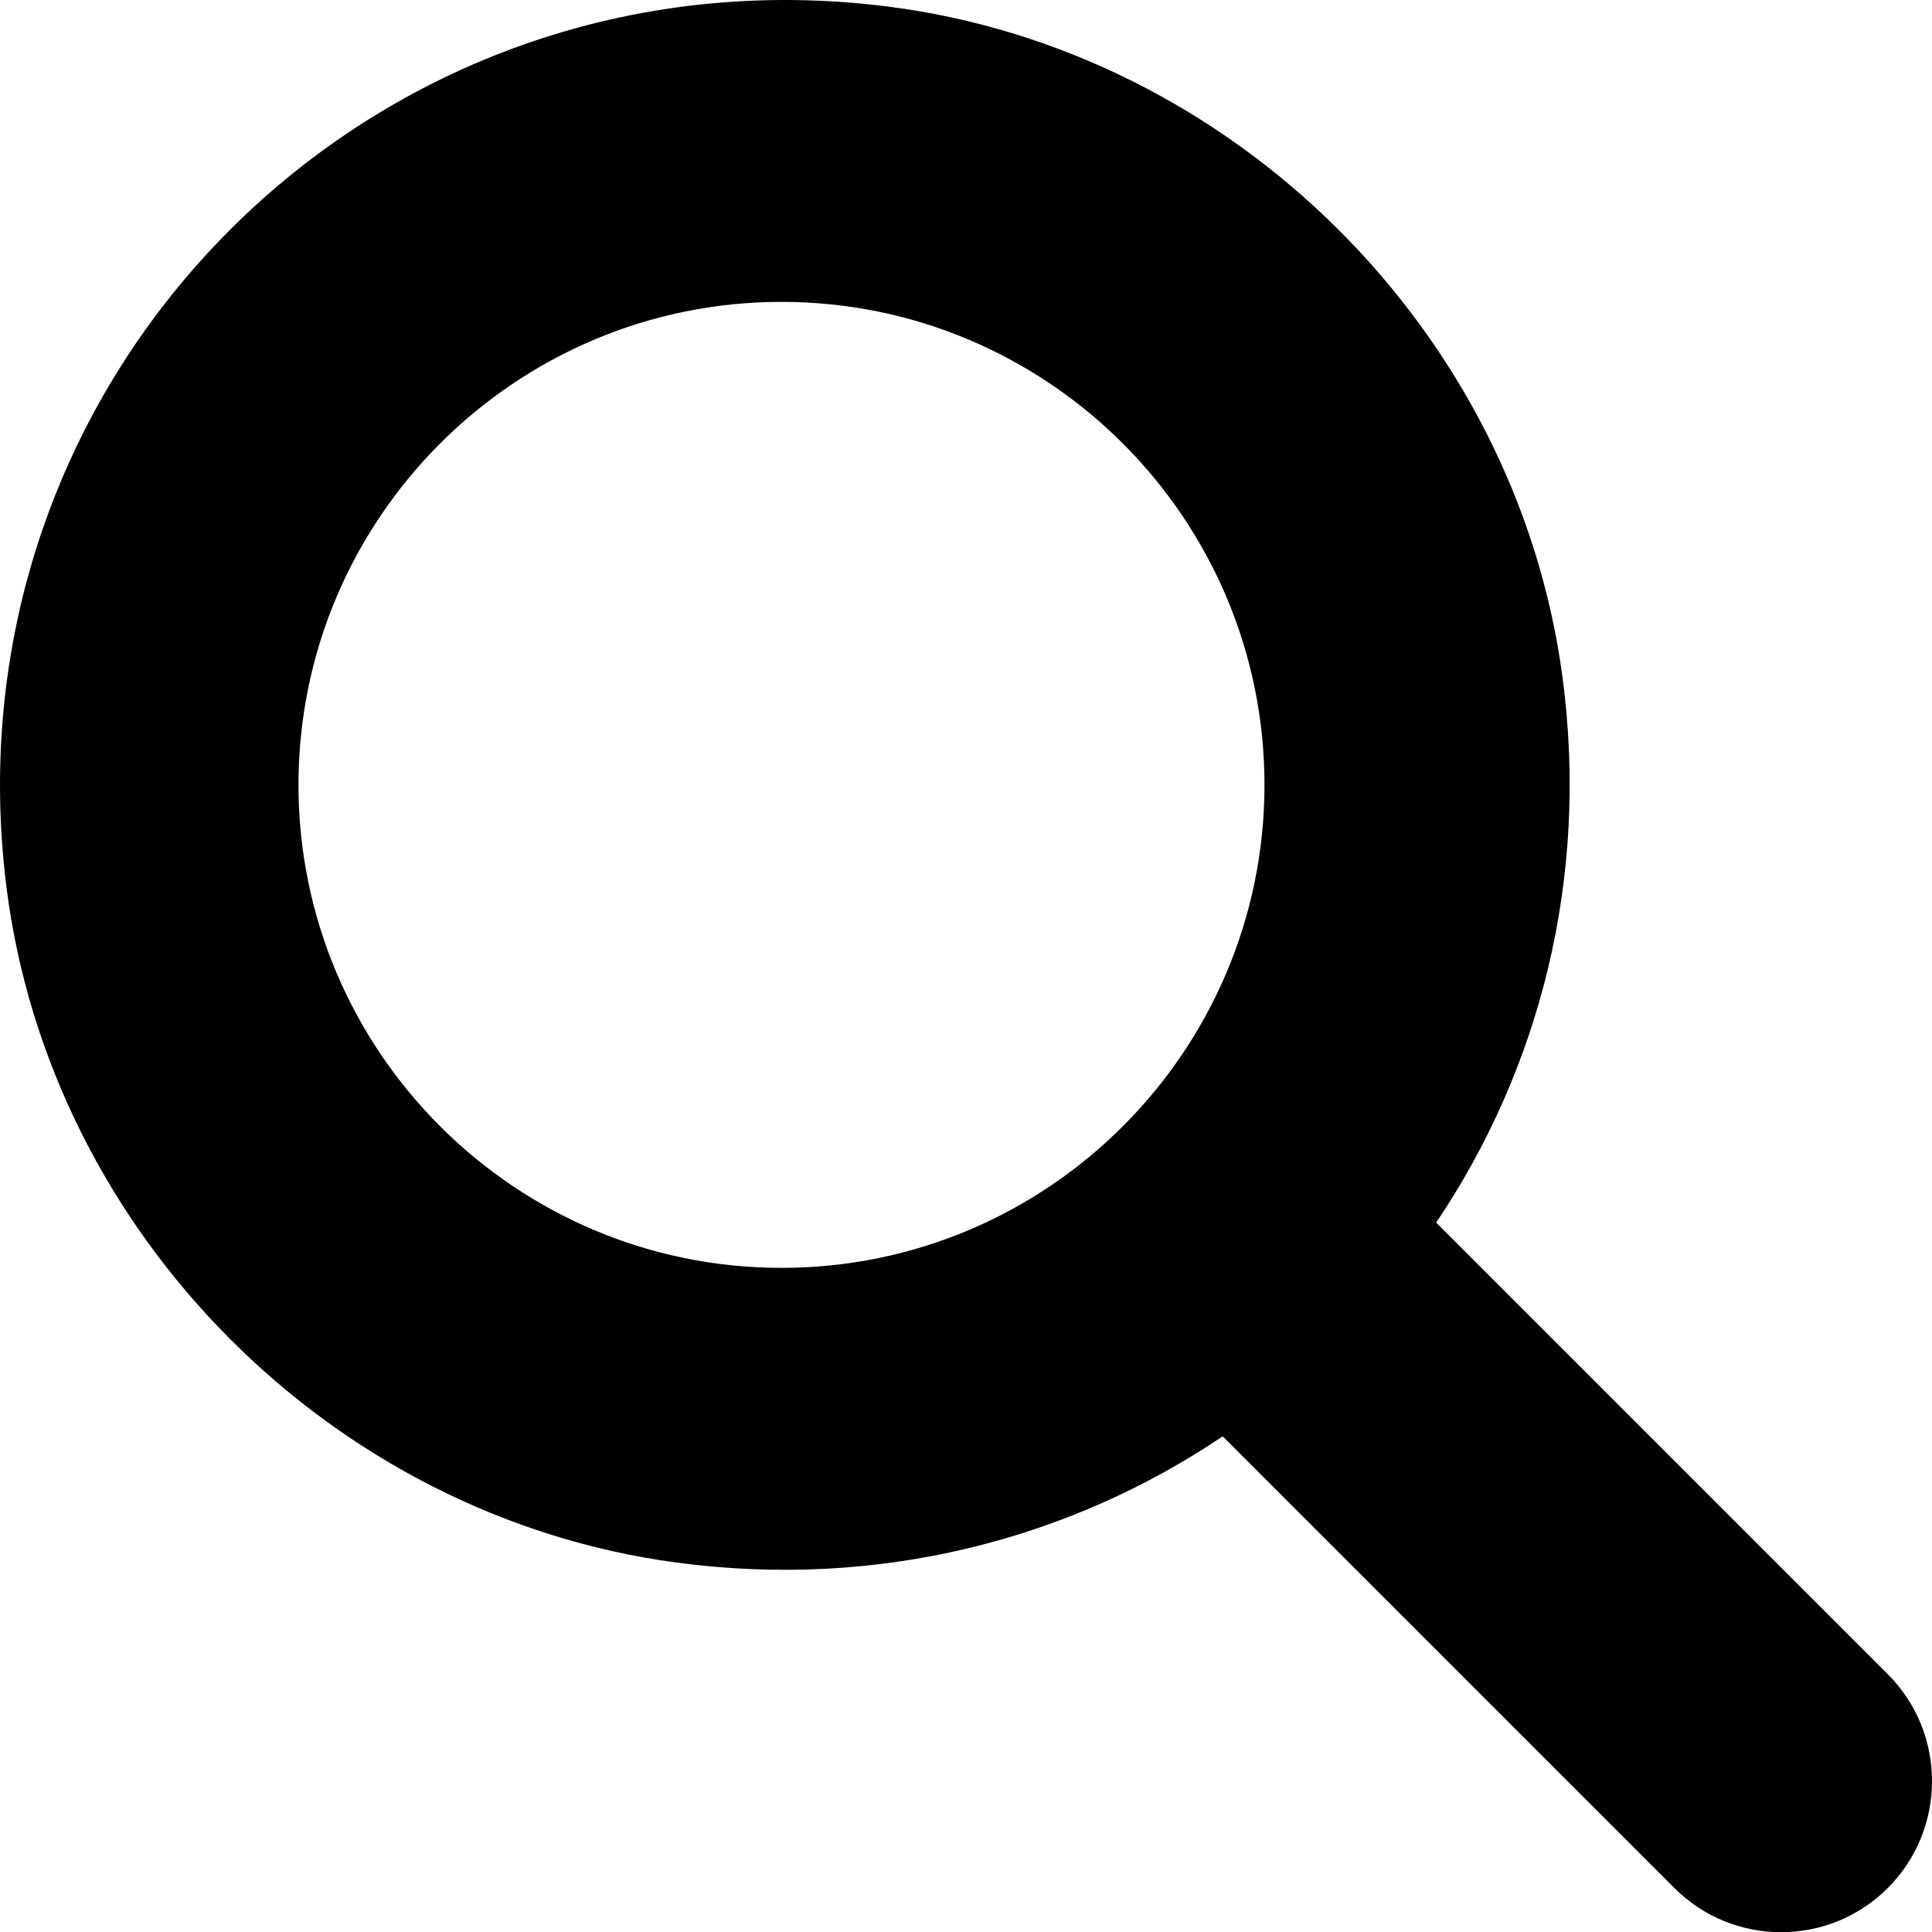
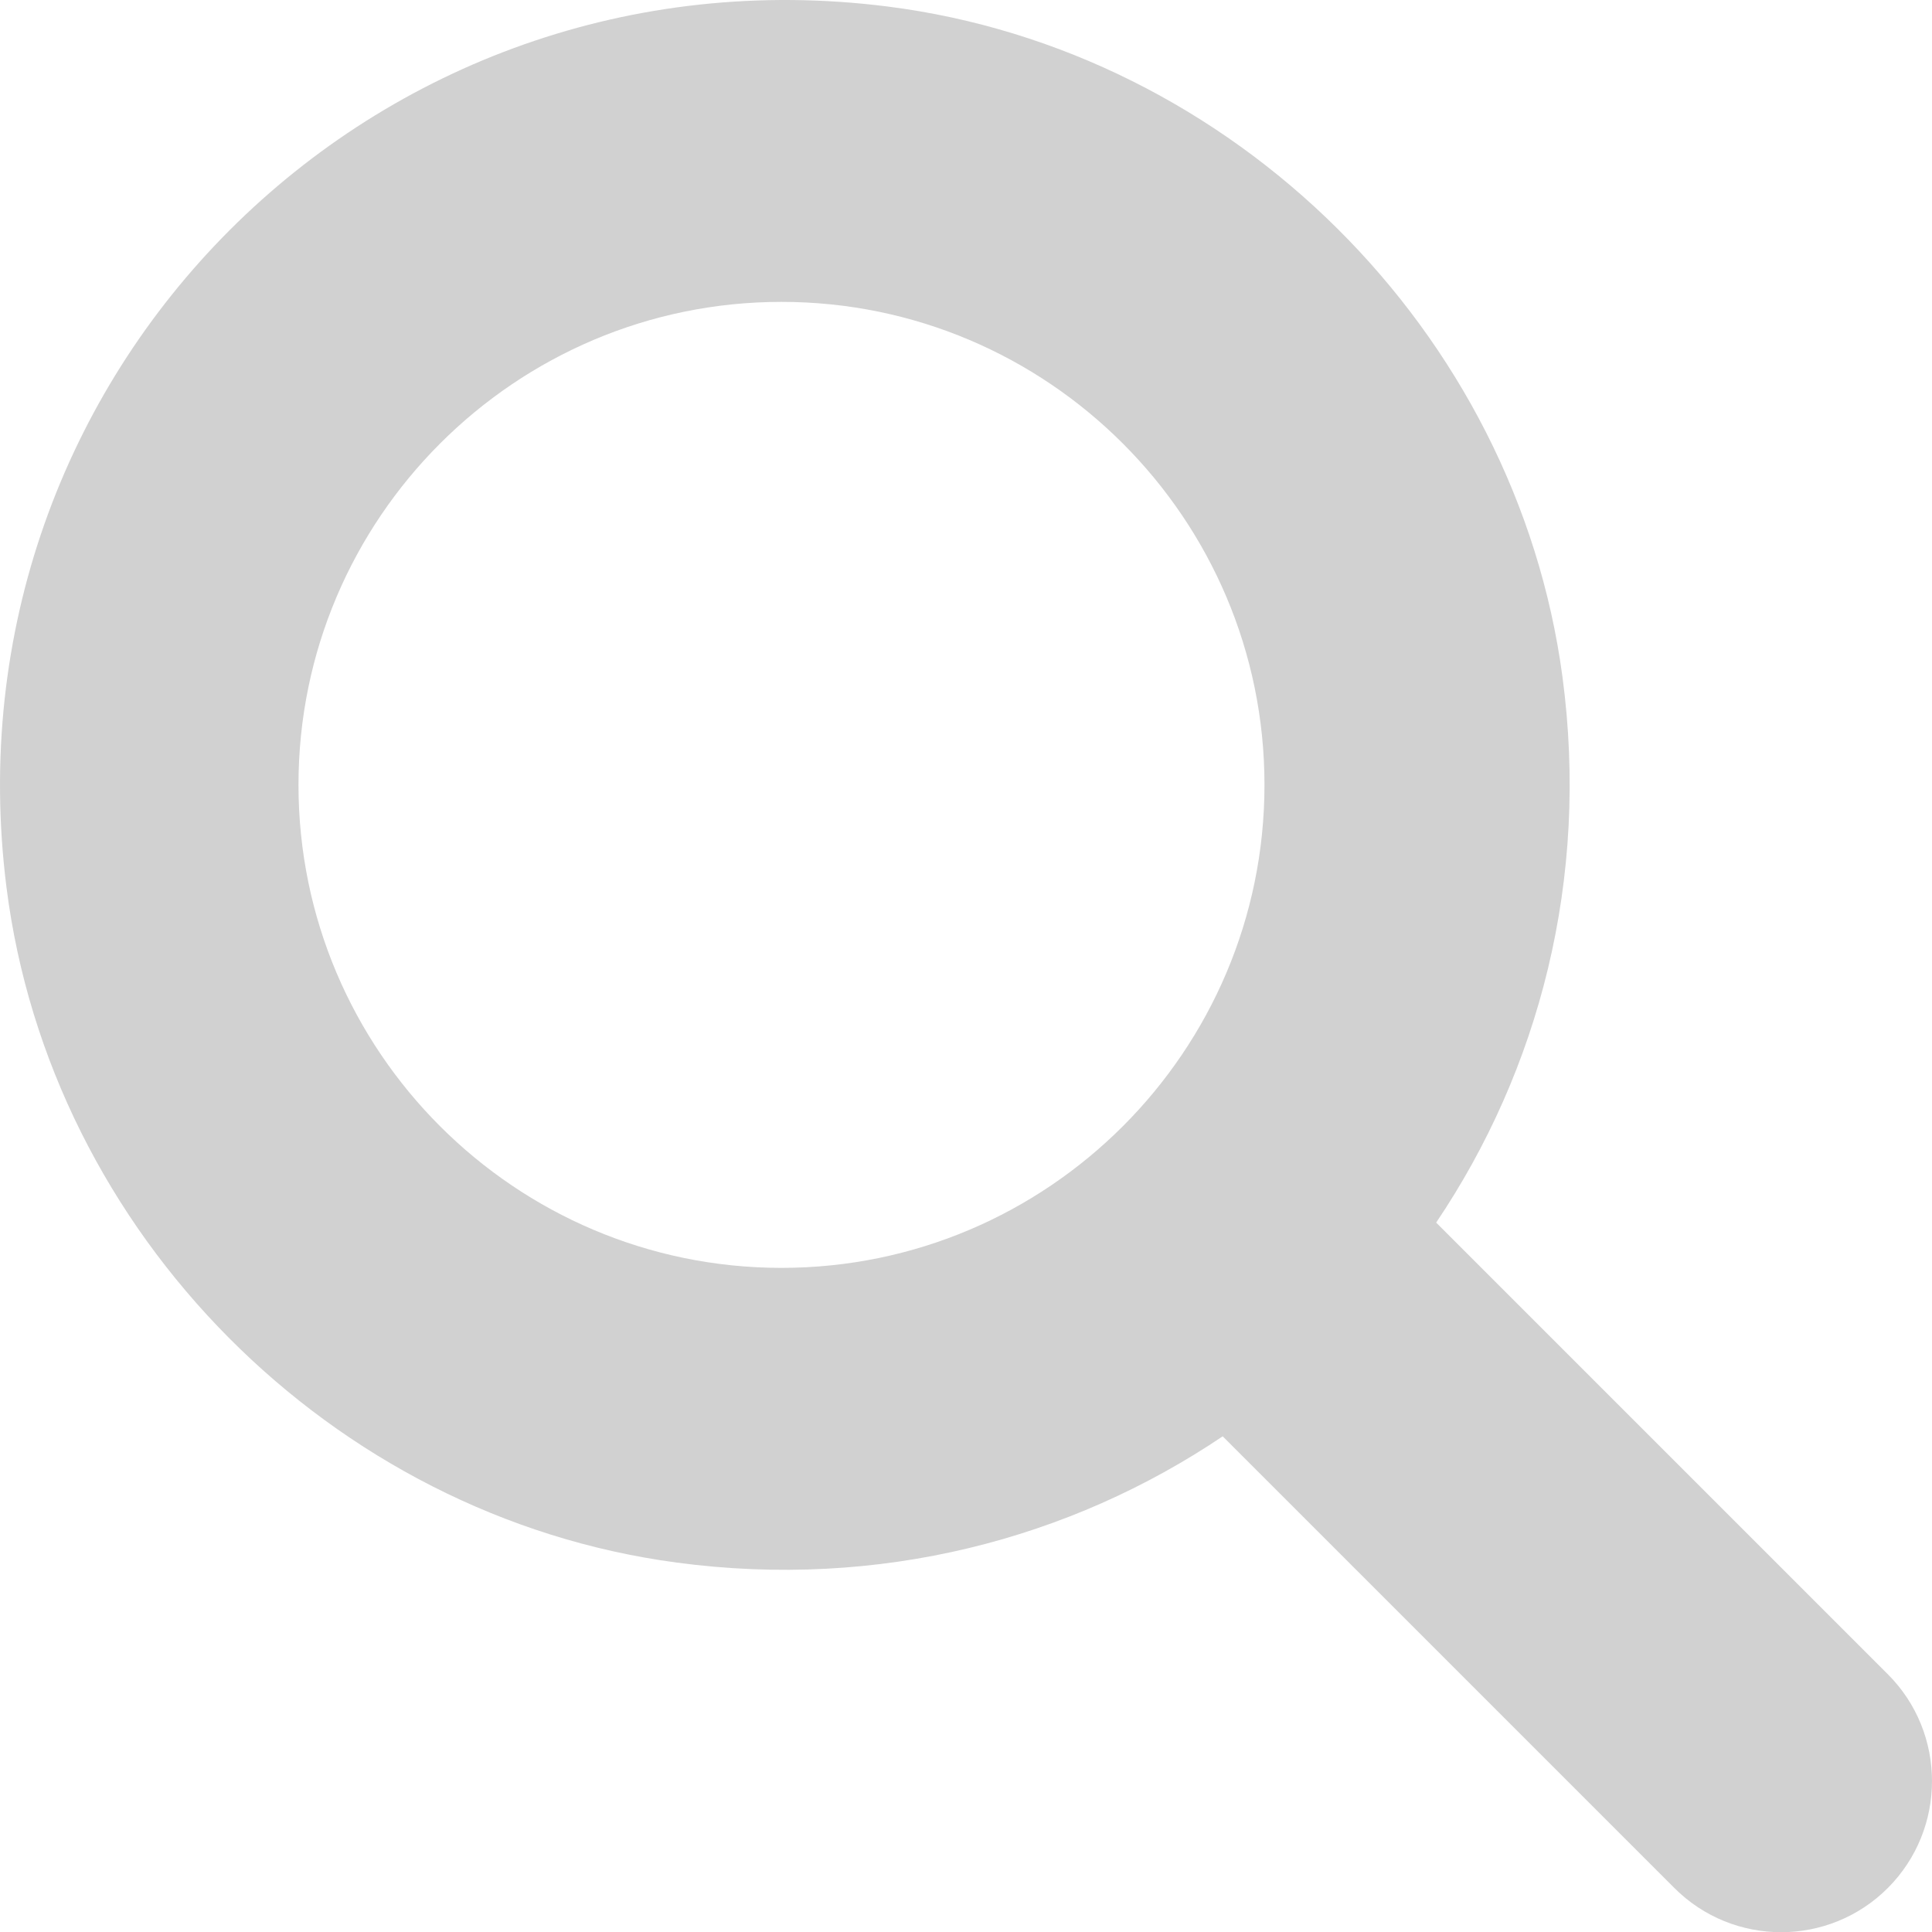
<svg xmlns="http://www.w3.org/2000/svg" viewBox="0 0 512 512">
-   <path d="M500.3 443.7l-119.7-119.7c27.22-40.41 40.65-90.9 33.46-144.7C401.8 87.79 326.8 13.32 235.2 1.723C99.01-15.51-15.51 99.01 1.724 235.2c11.6 91.64 86.08 166.7 177.6 178.9c53.8 7.189 104.3-6.236 144.7-33.46l119.7 119.7c15.62 15.62 40.95 15.62 56.57 0C515.9 484.7 515.9 459.3 500.3 443.7zM79.1 208c0-70.58 57.42-128 128-128s128 57.42 128 128c0 70.58-57.42 128-128 128S79.1 278.6 79.1 208z" />
+   <path fill="#d1d1d1" d="M500.3 443.7l-119.7-119.7c27.22-40.41 40.65-90.9 33.46-144.7C401.8 87.79 326.8 13.32 235.2 1.723C99.01-15.51-15.51 99.01 1.724 235.2c11.6 91.64 86.08 166.7 177.6 178.9c53.8 7.189 104.3-6.236 144.7-33.46l119.7 119.7c15.62 15.62 40.95 15.62 56.57 0C515.9 484.7 515.9 459.3 500.3 443.7zM79.1 208c0-70.58 57.42-128 128-128s128 57.42 128 128c0 70.58-57.42 128-128 128S79.1 278.6 79.1 208z" />
</svg>
